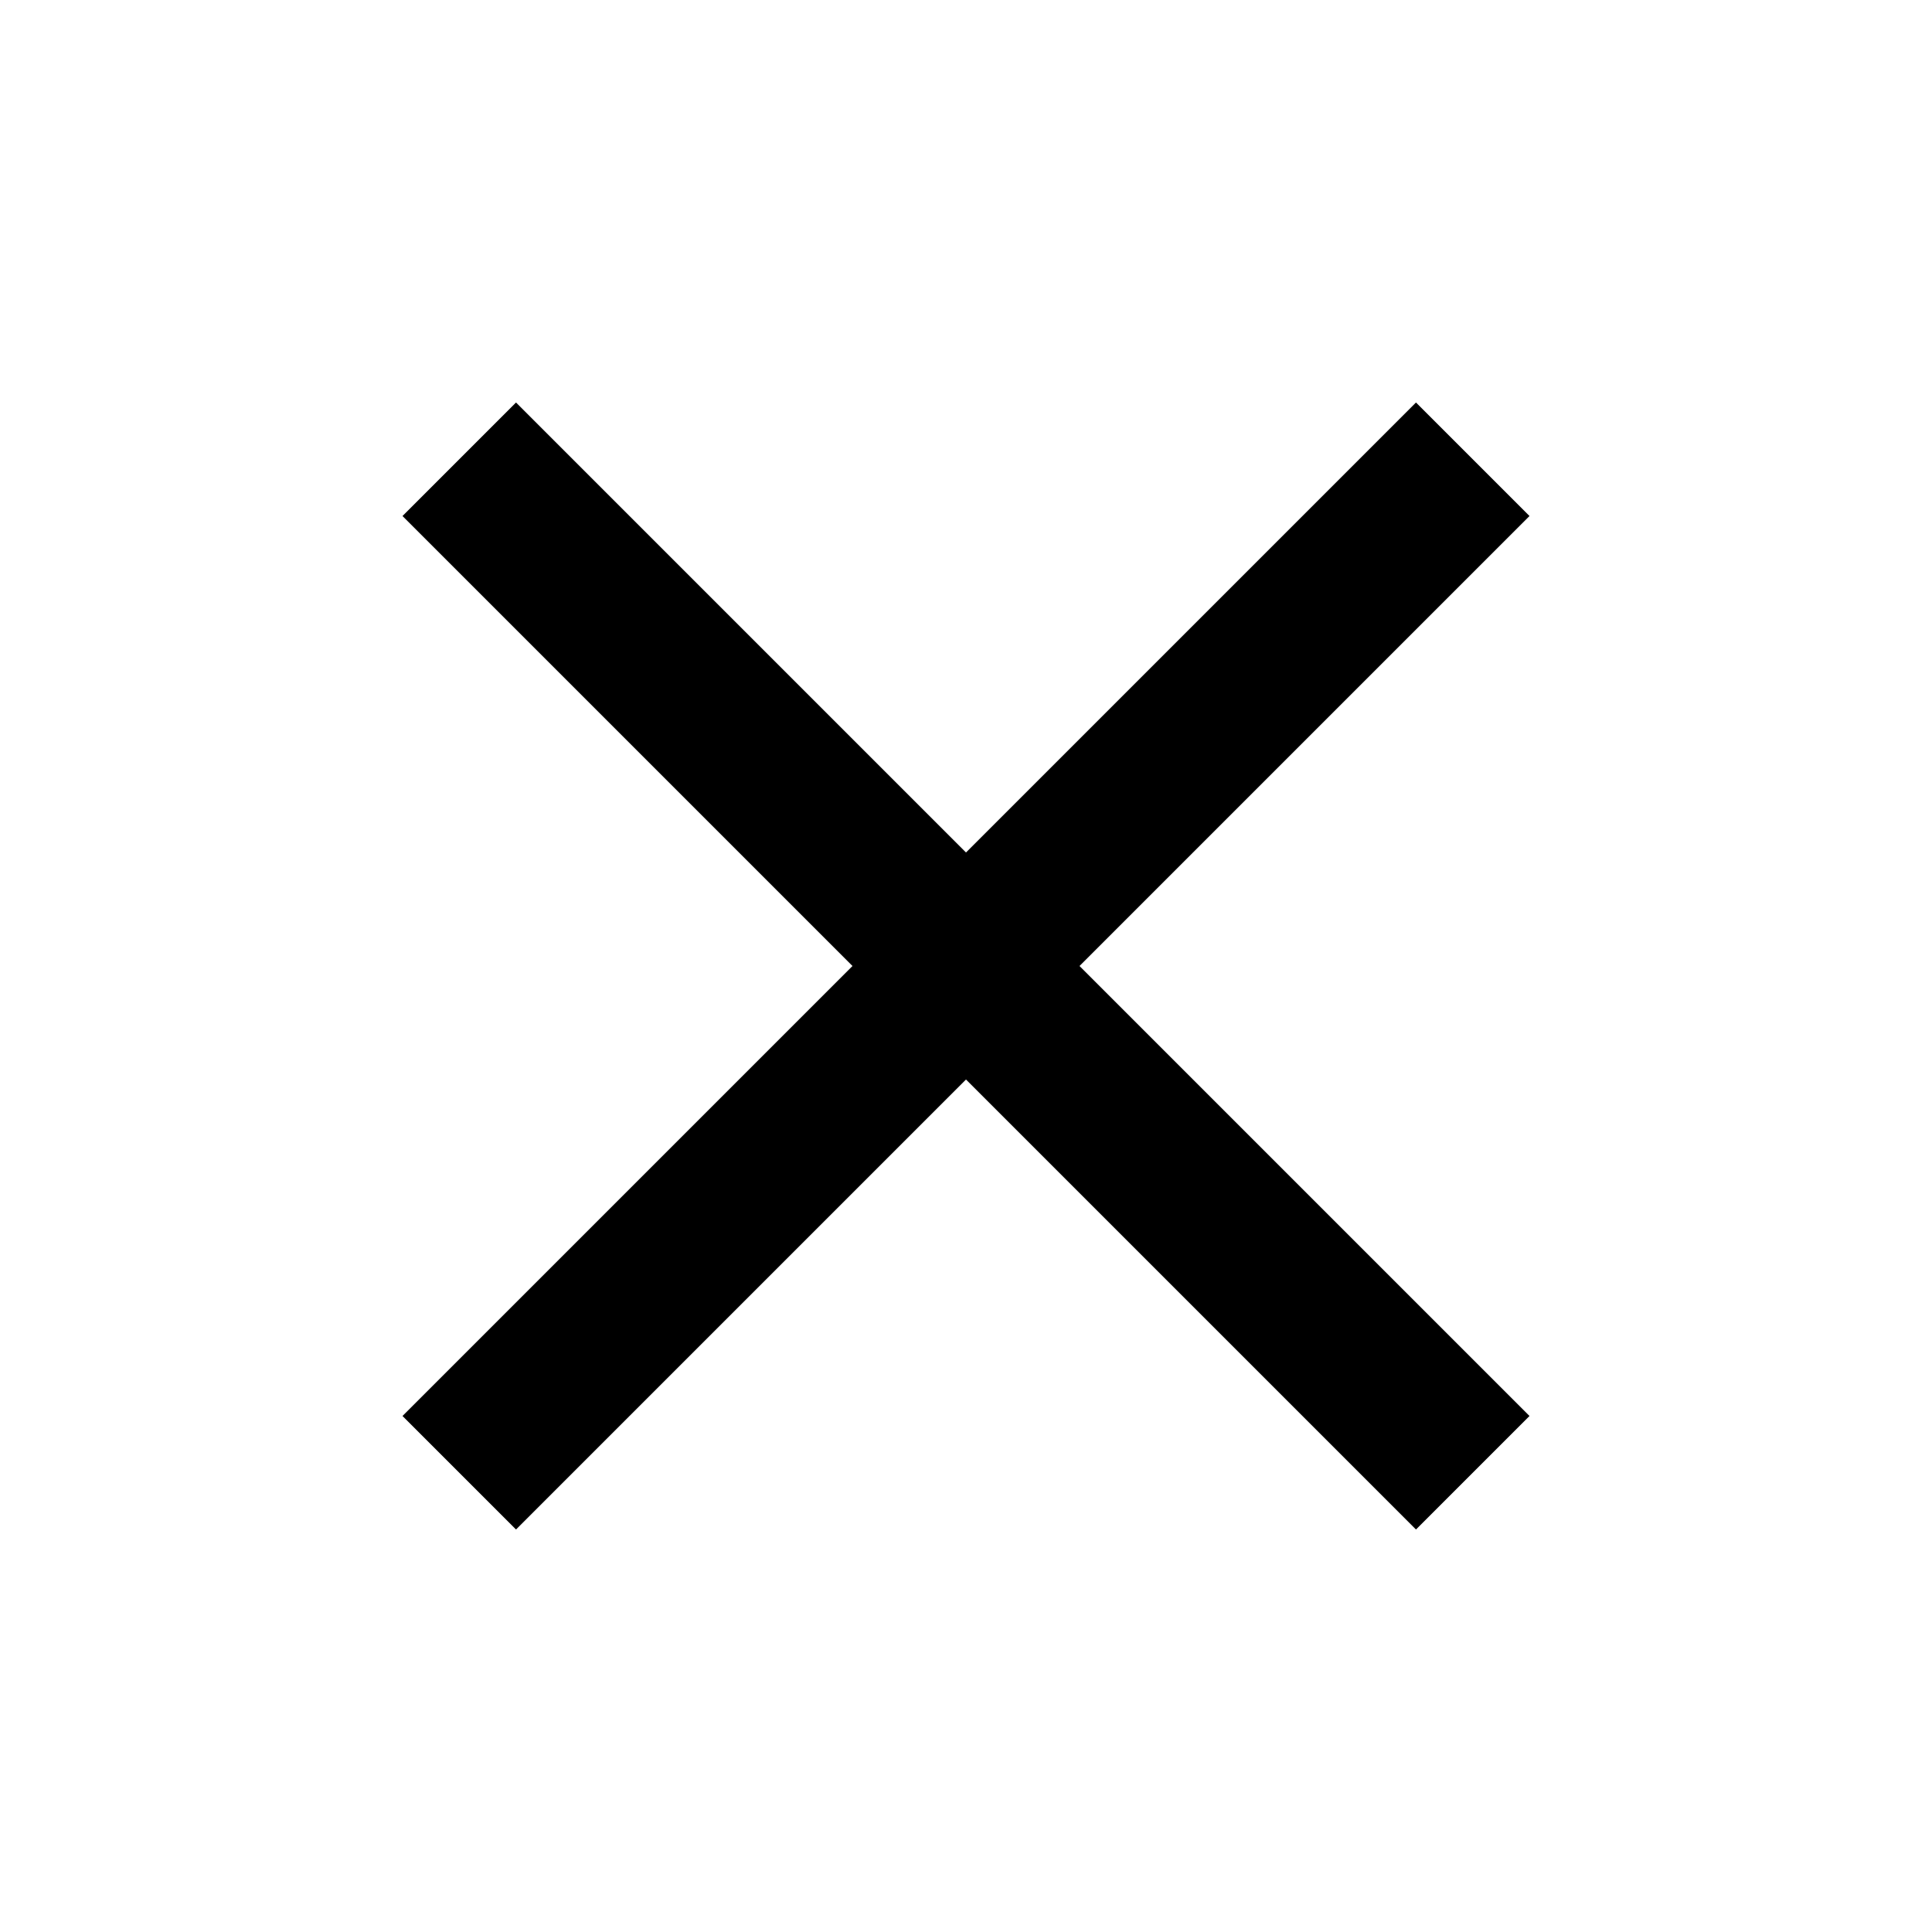
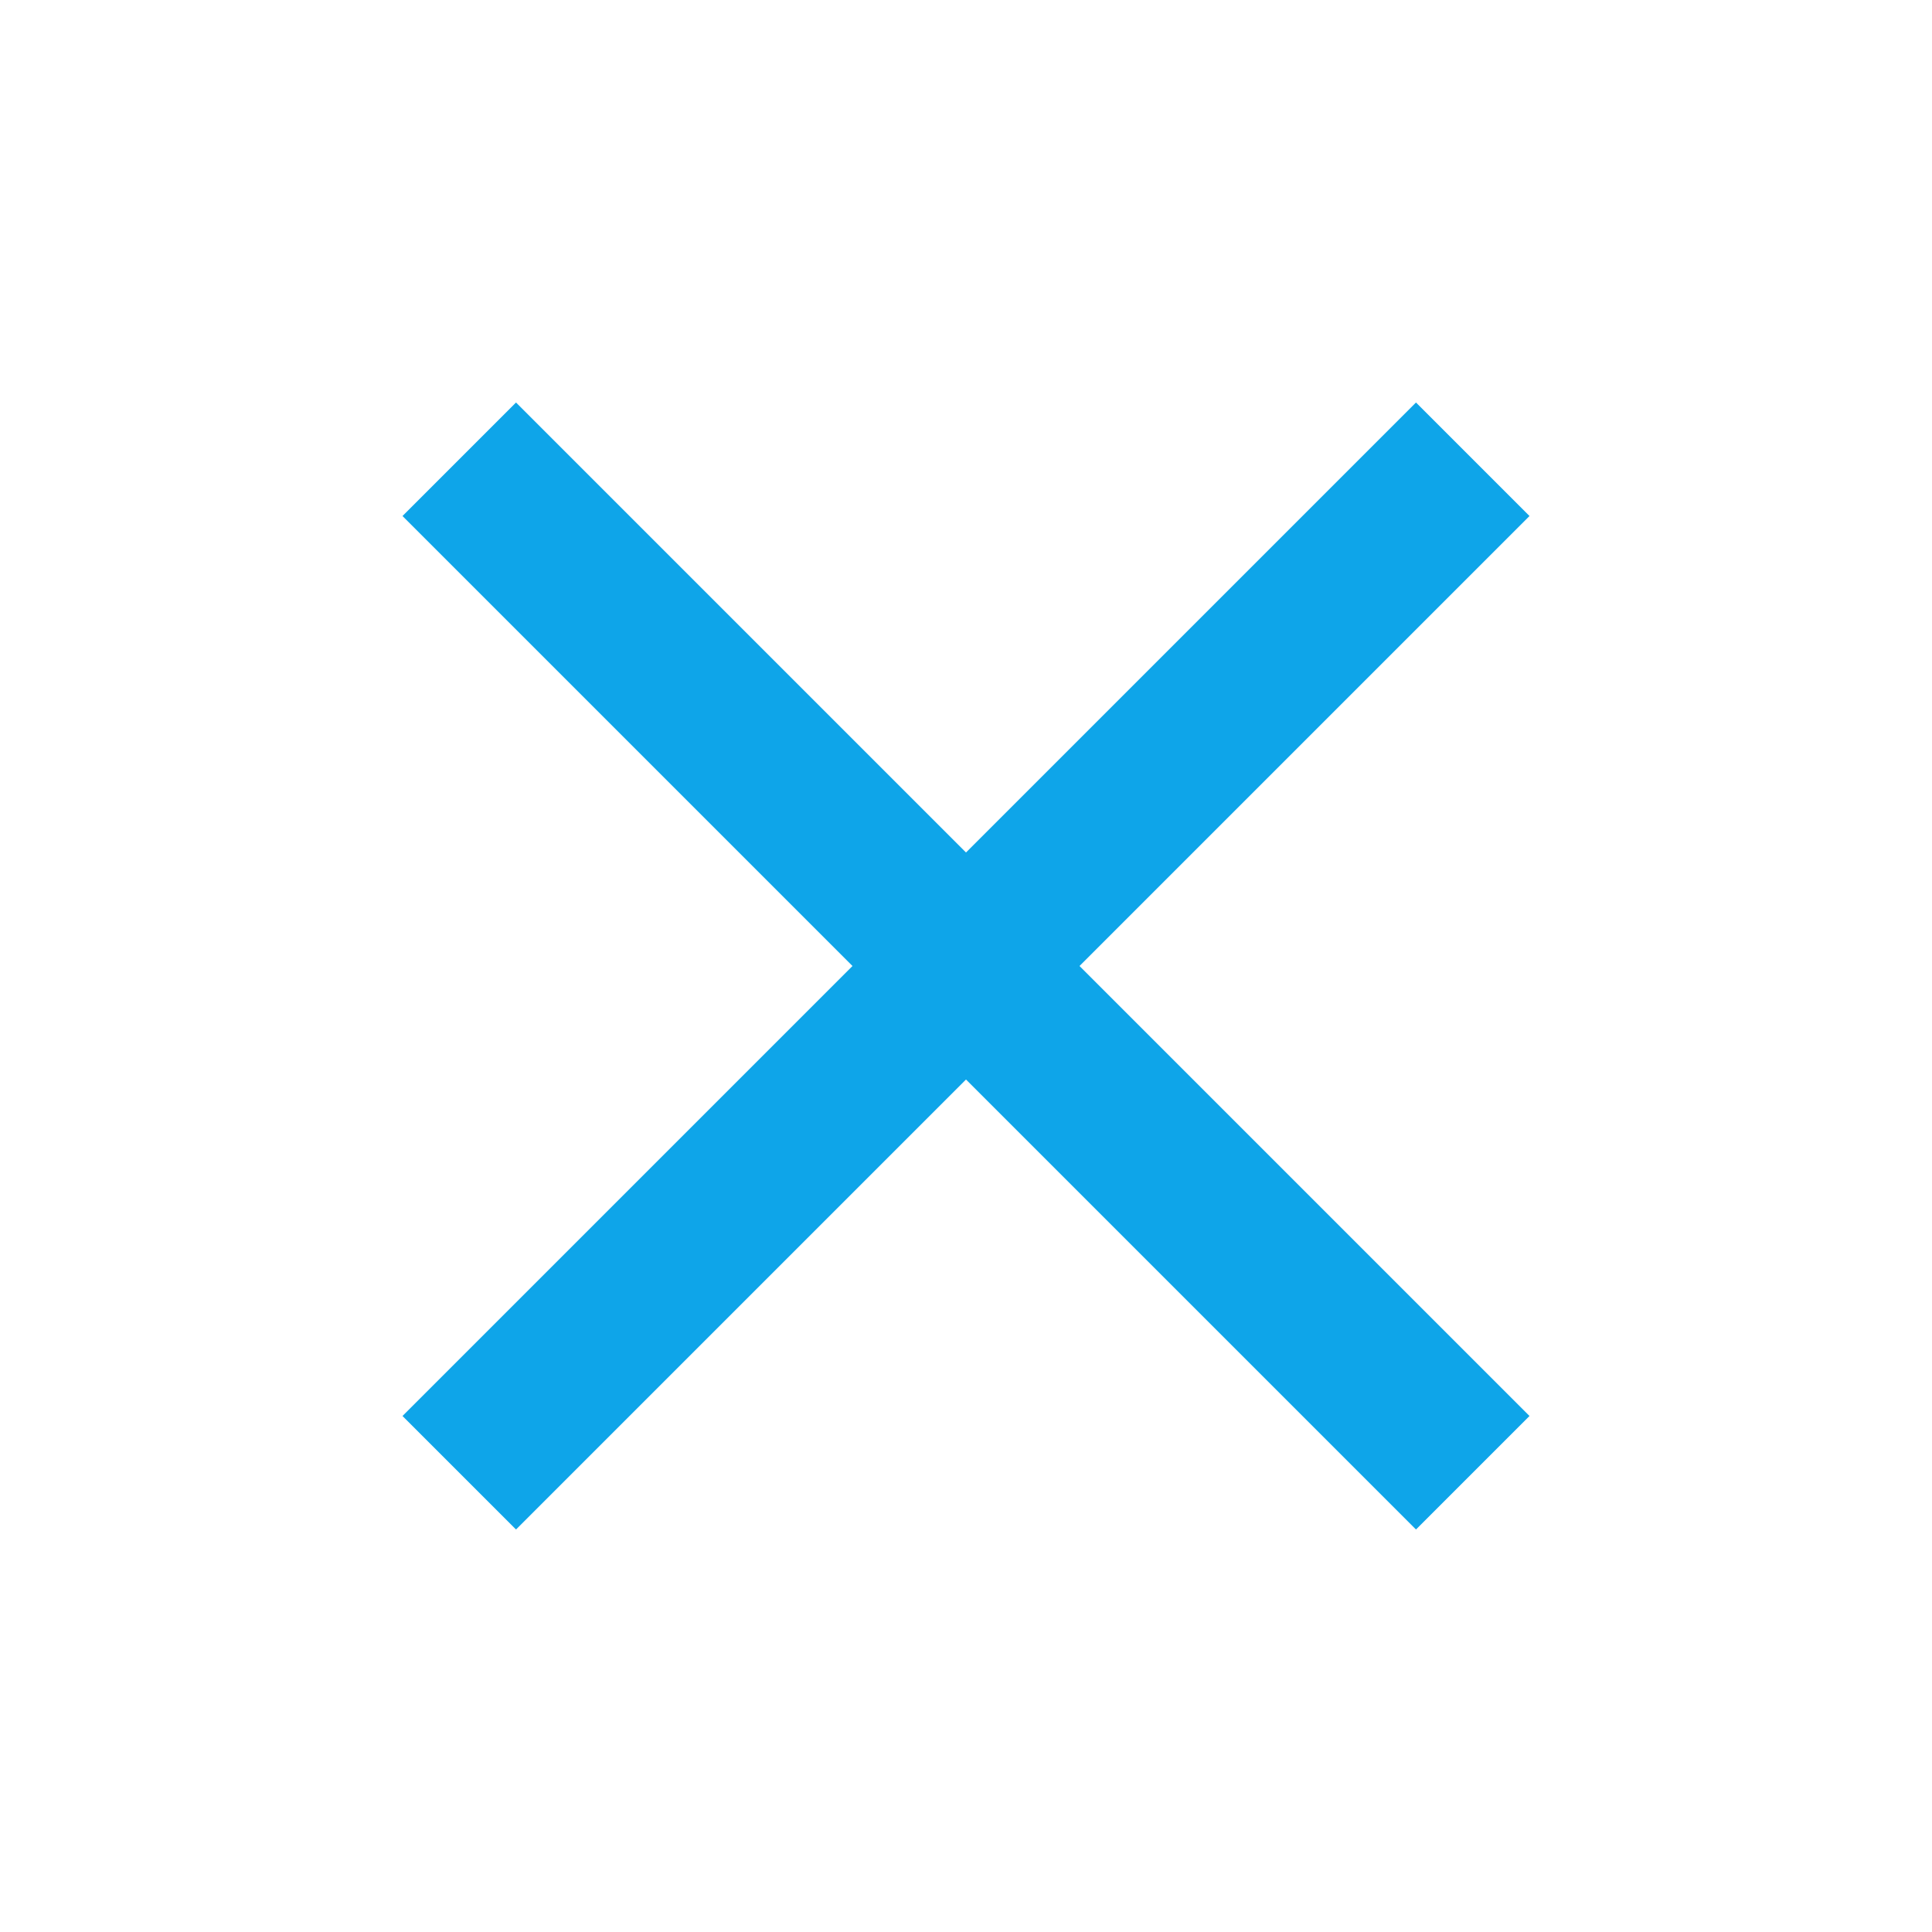
<svg xmlns="http://www.w3.org/2000/svg" viewBox="0 0 24 24">
-   <path d="M19,6.41L17.59,5L12,10.59L6.41,5L5,6.41L10.59,12L5,17.59L6.41,19L12,13.41L17.59,19L19,17.59L13.41,12L19,6.41Z" stroke="currentColor" stroke-width="0" />
+   <path d="M19,6.41L17.59,5L12,10.59L6.41,5L5,6.41L10.59,12L5,17.59L6.41,19L12,13.41L17.59,19L19,17.59L13.41,12L19,6.41Z" stroke="#0ea5e9" fill="#0ea5e9" stroke-width="0" />
</svg>
